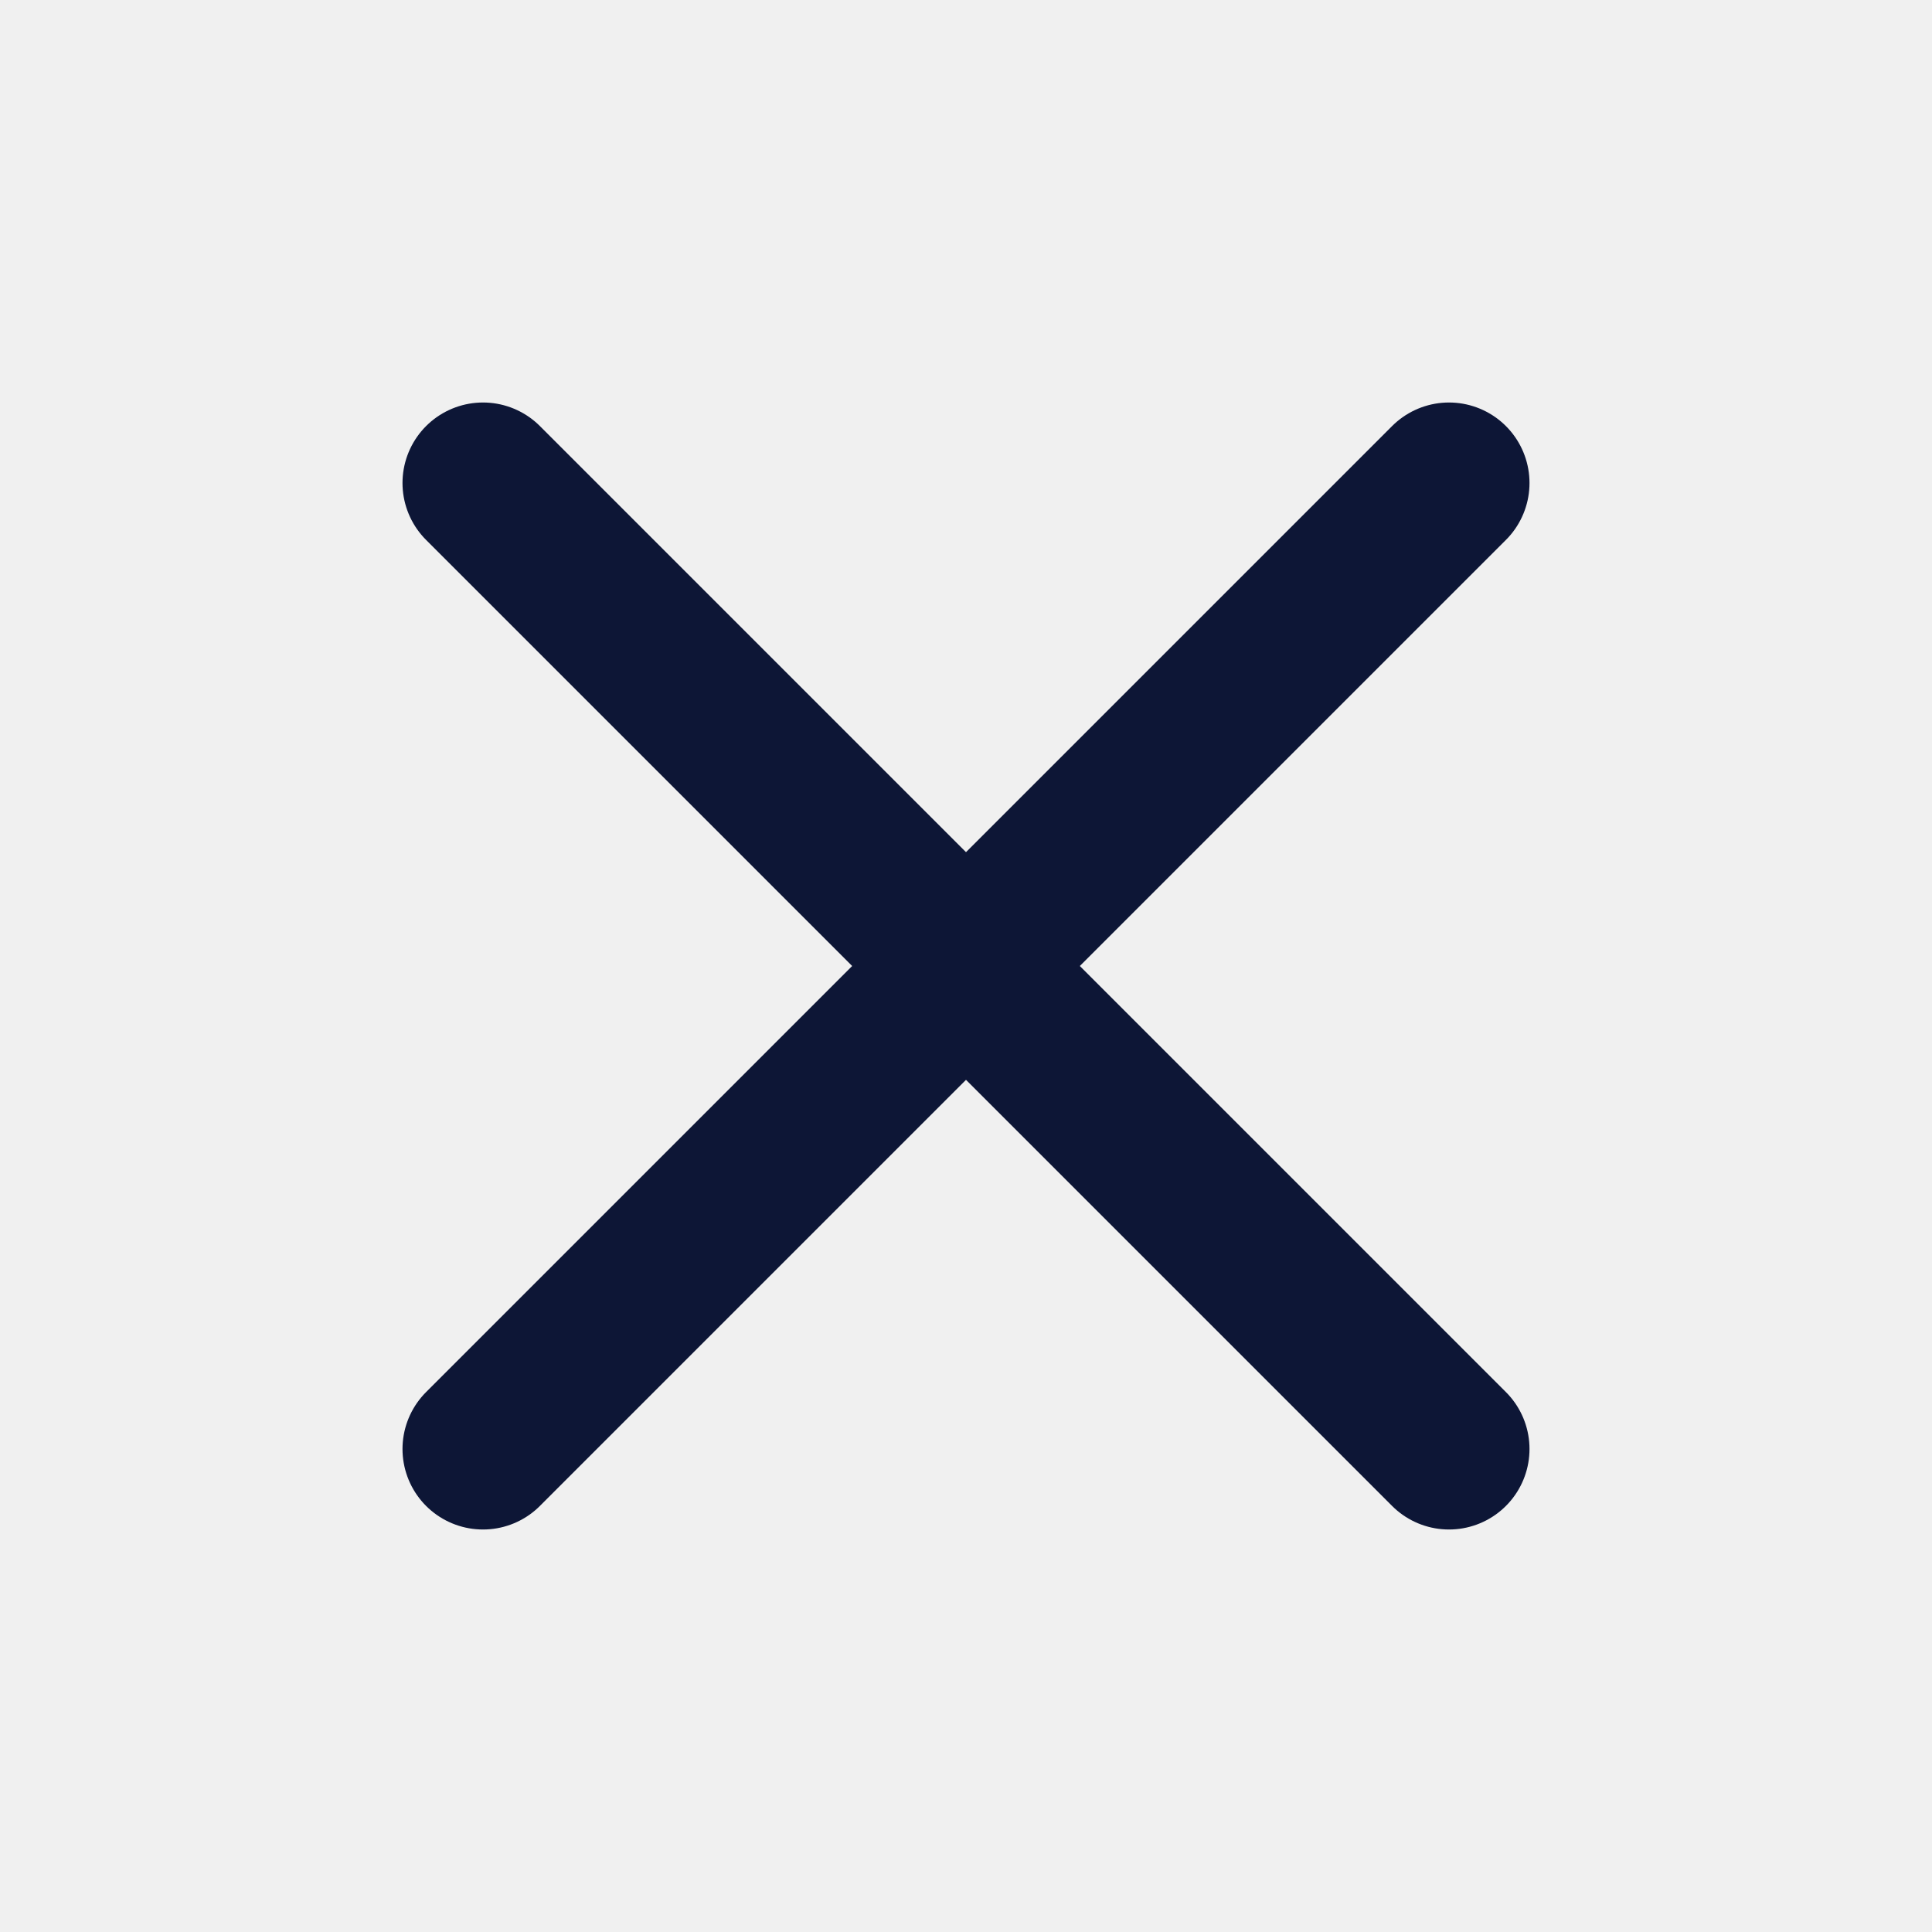
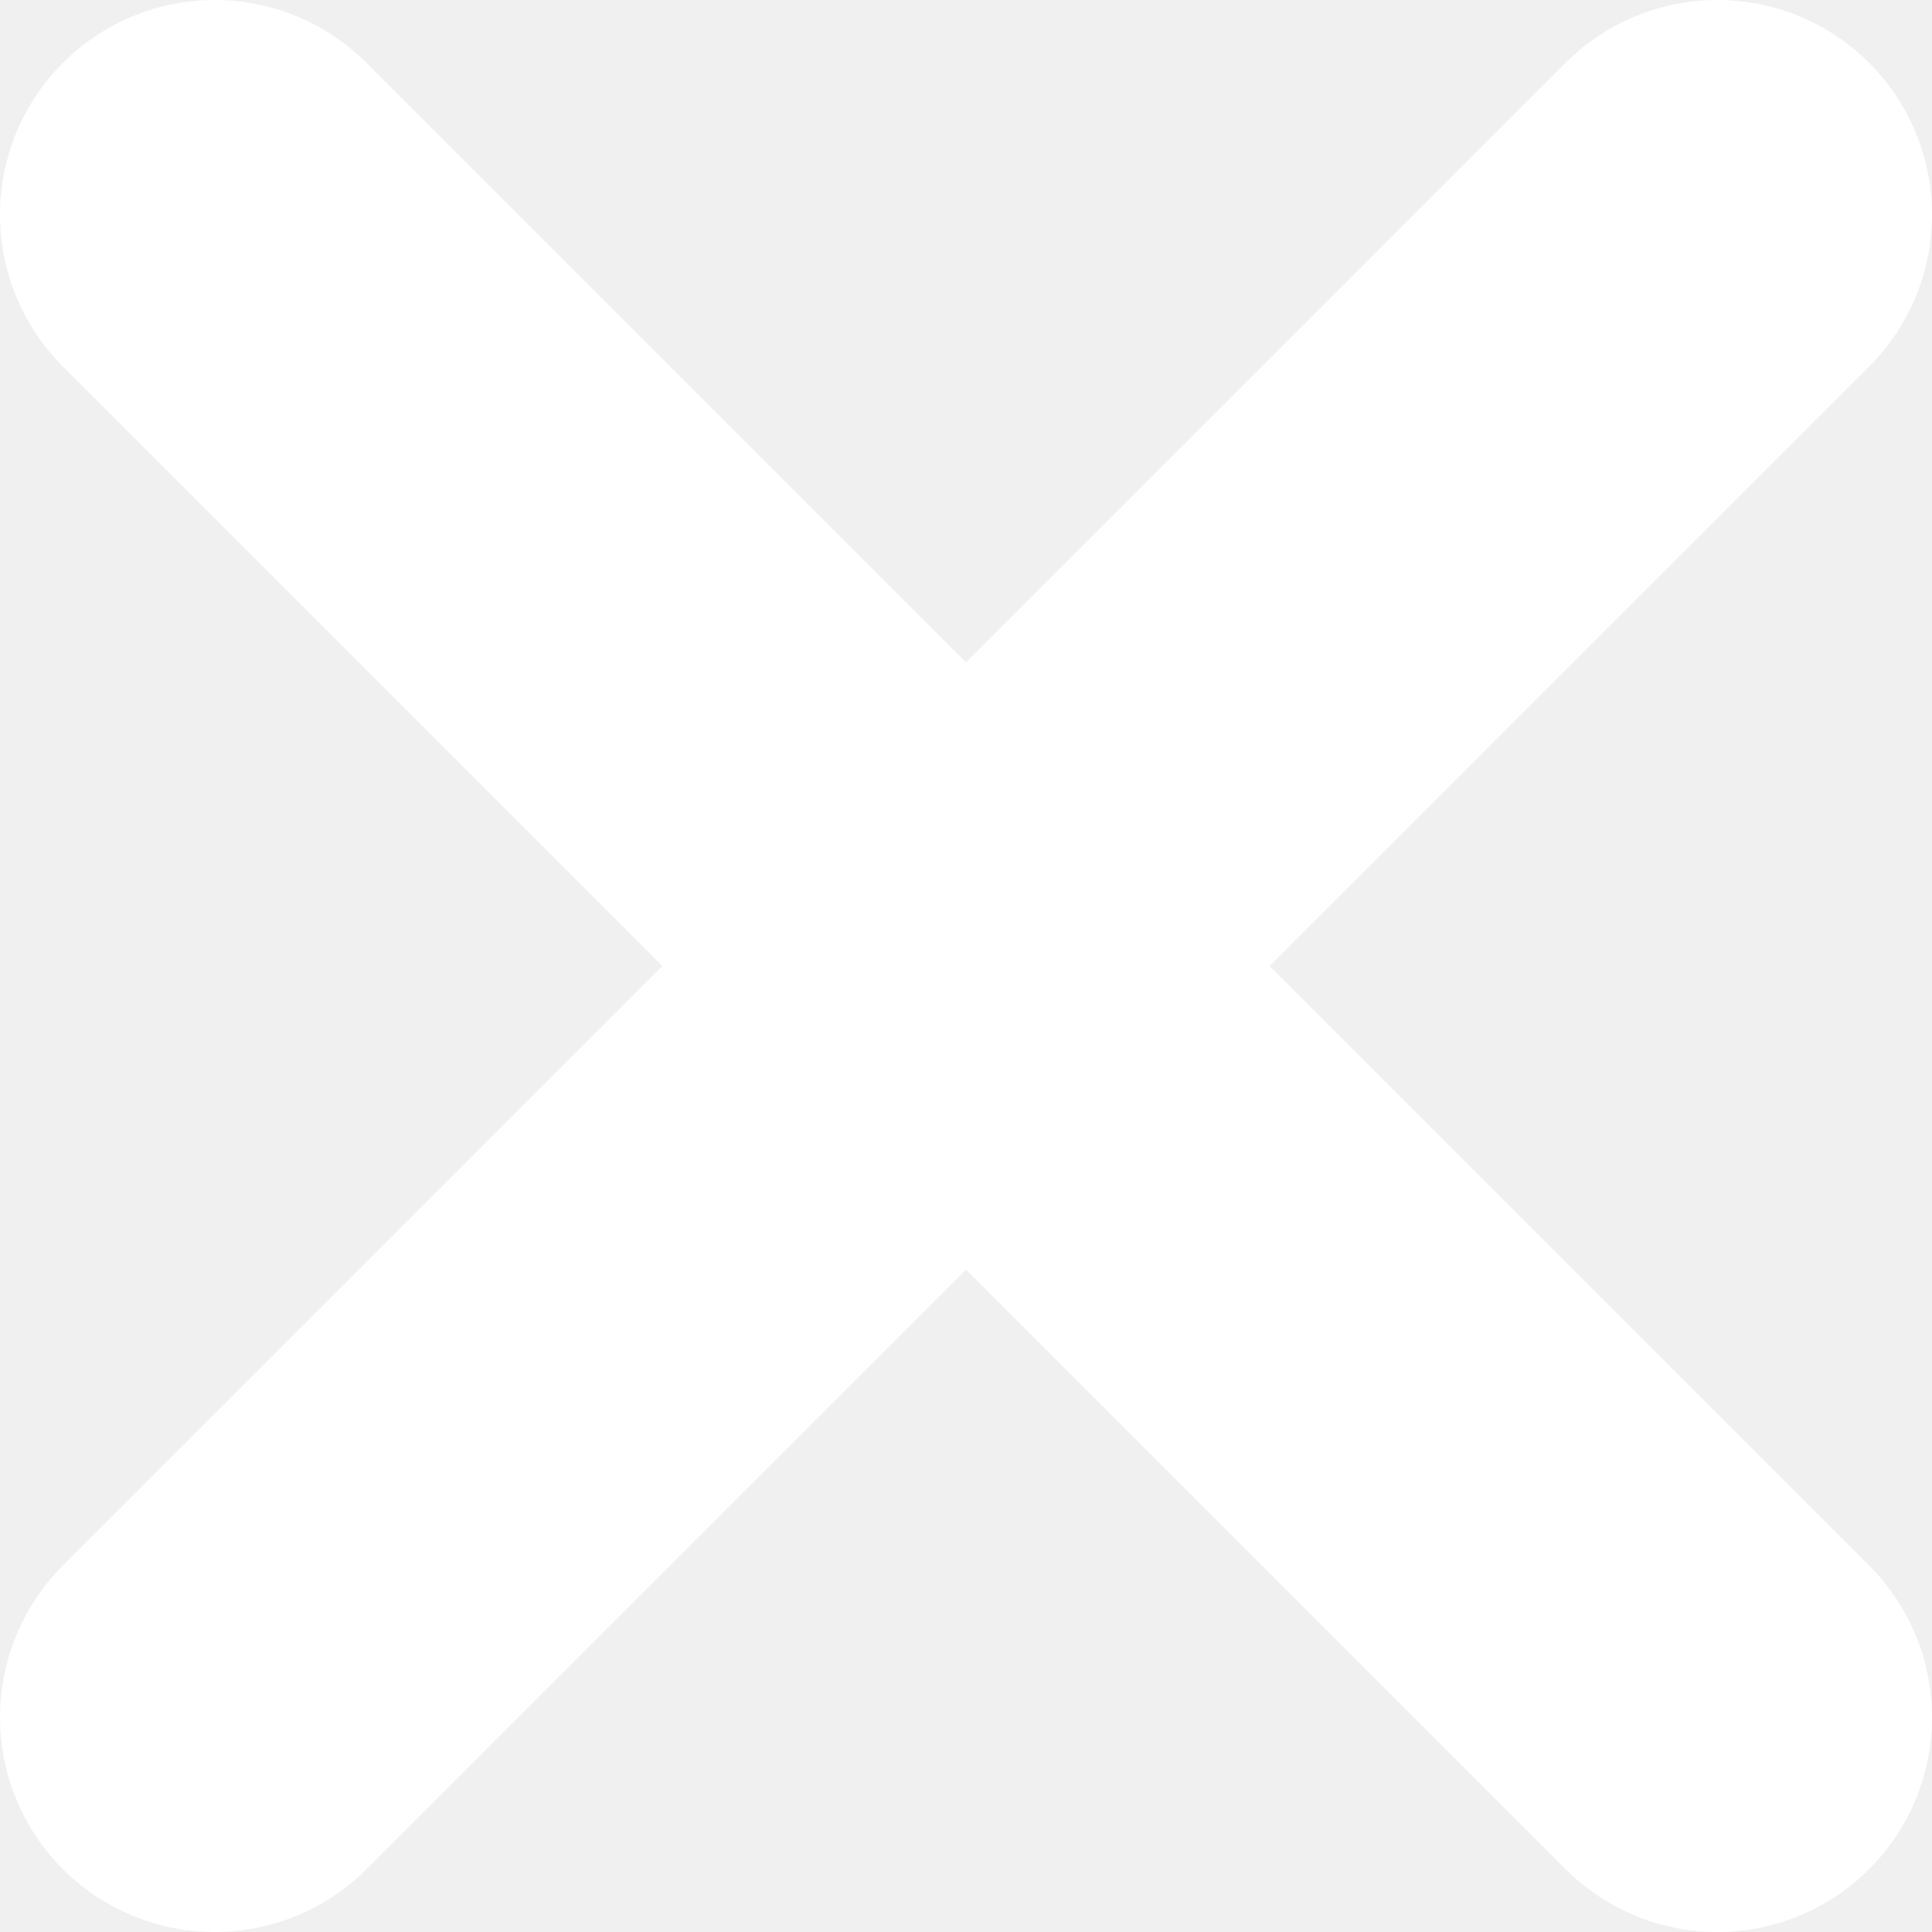
- <svg xmlns="http://www.w3.org/2000/svg" width="24" height="24" viewBox="0 0 24 24" fill="none">
-   <path d="M18 18L12 12M12 12L18 6M12 12L6 18M12 12L6 6" stroke="#0D1636" stroke-width="2" stroke-linecap="round" stroke-linejoin="round" />
+ <svg xmlns="http://www.w3.org/2000/svg" width="9" height="9" viewBox="0 0 9 9" fill="none">
+   <path d="M8 8L4.5 4.5M4.5 4.5L8 1M4.5 4.5L1 8M4.5 4.5L1 1" stroke="white" stroke-width="2" stroke-linecap="round" stroke-linejoin="round" />
</svg>
